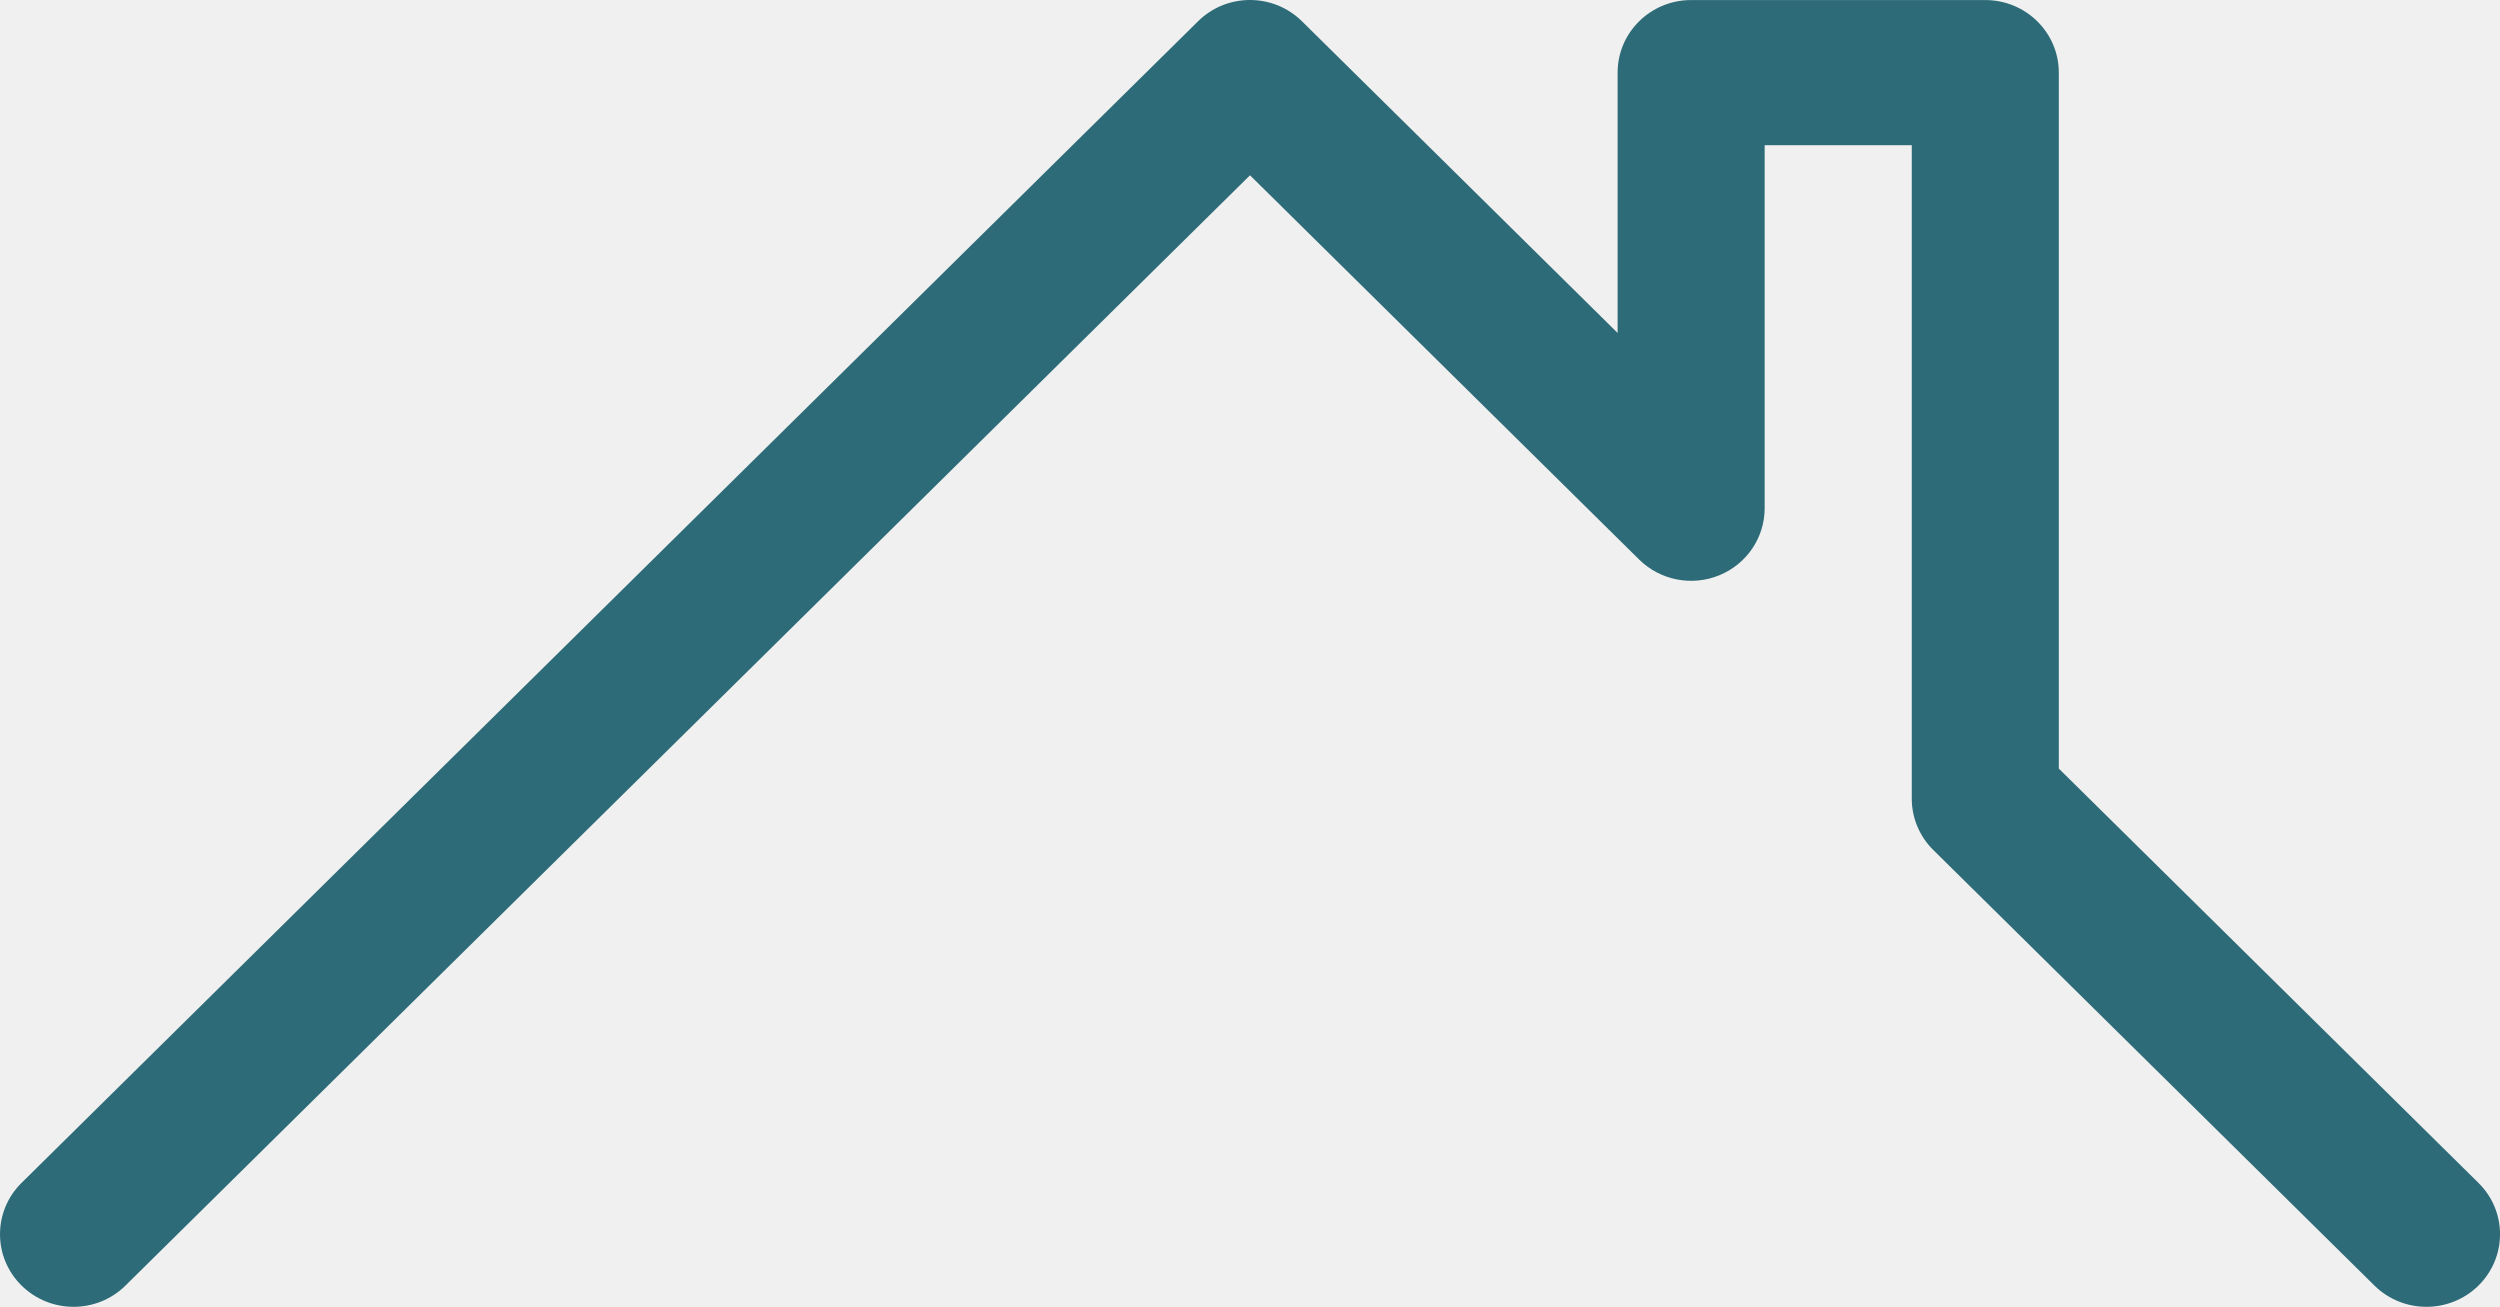
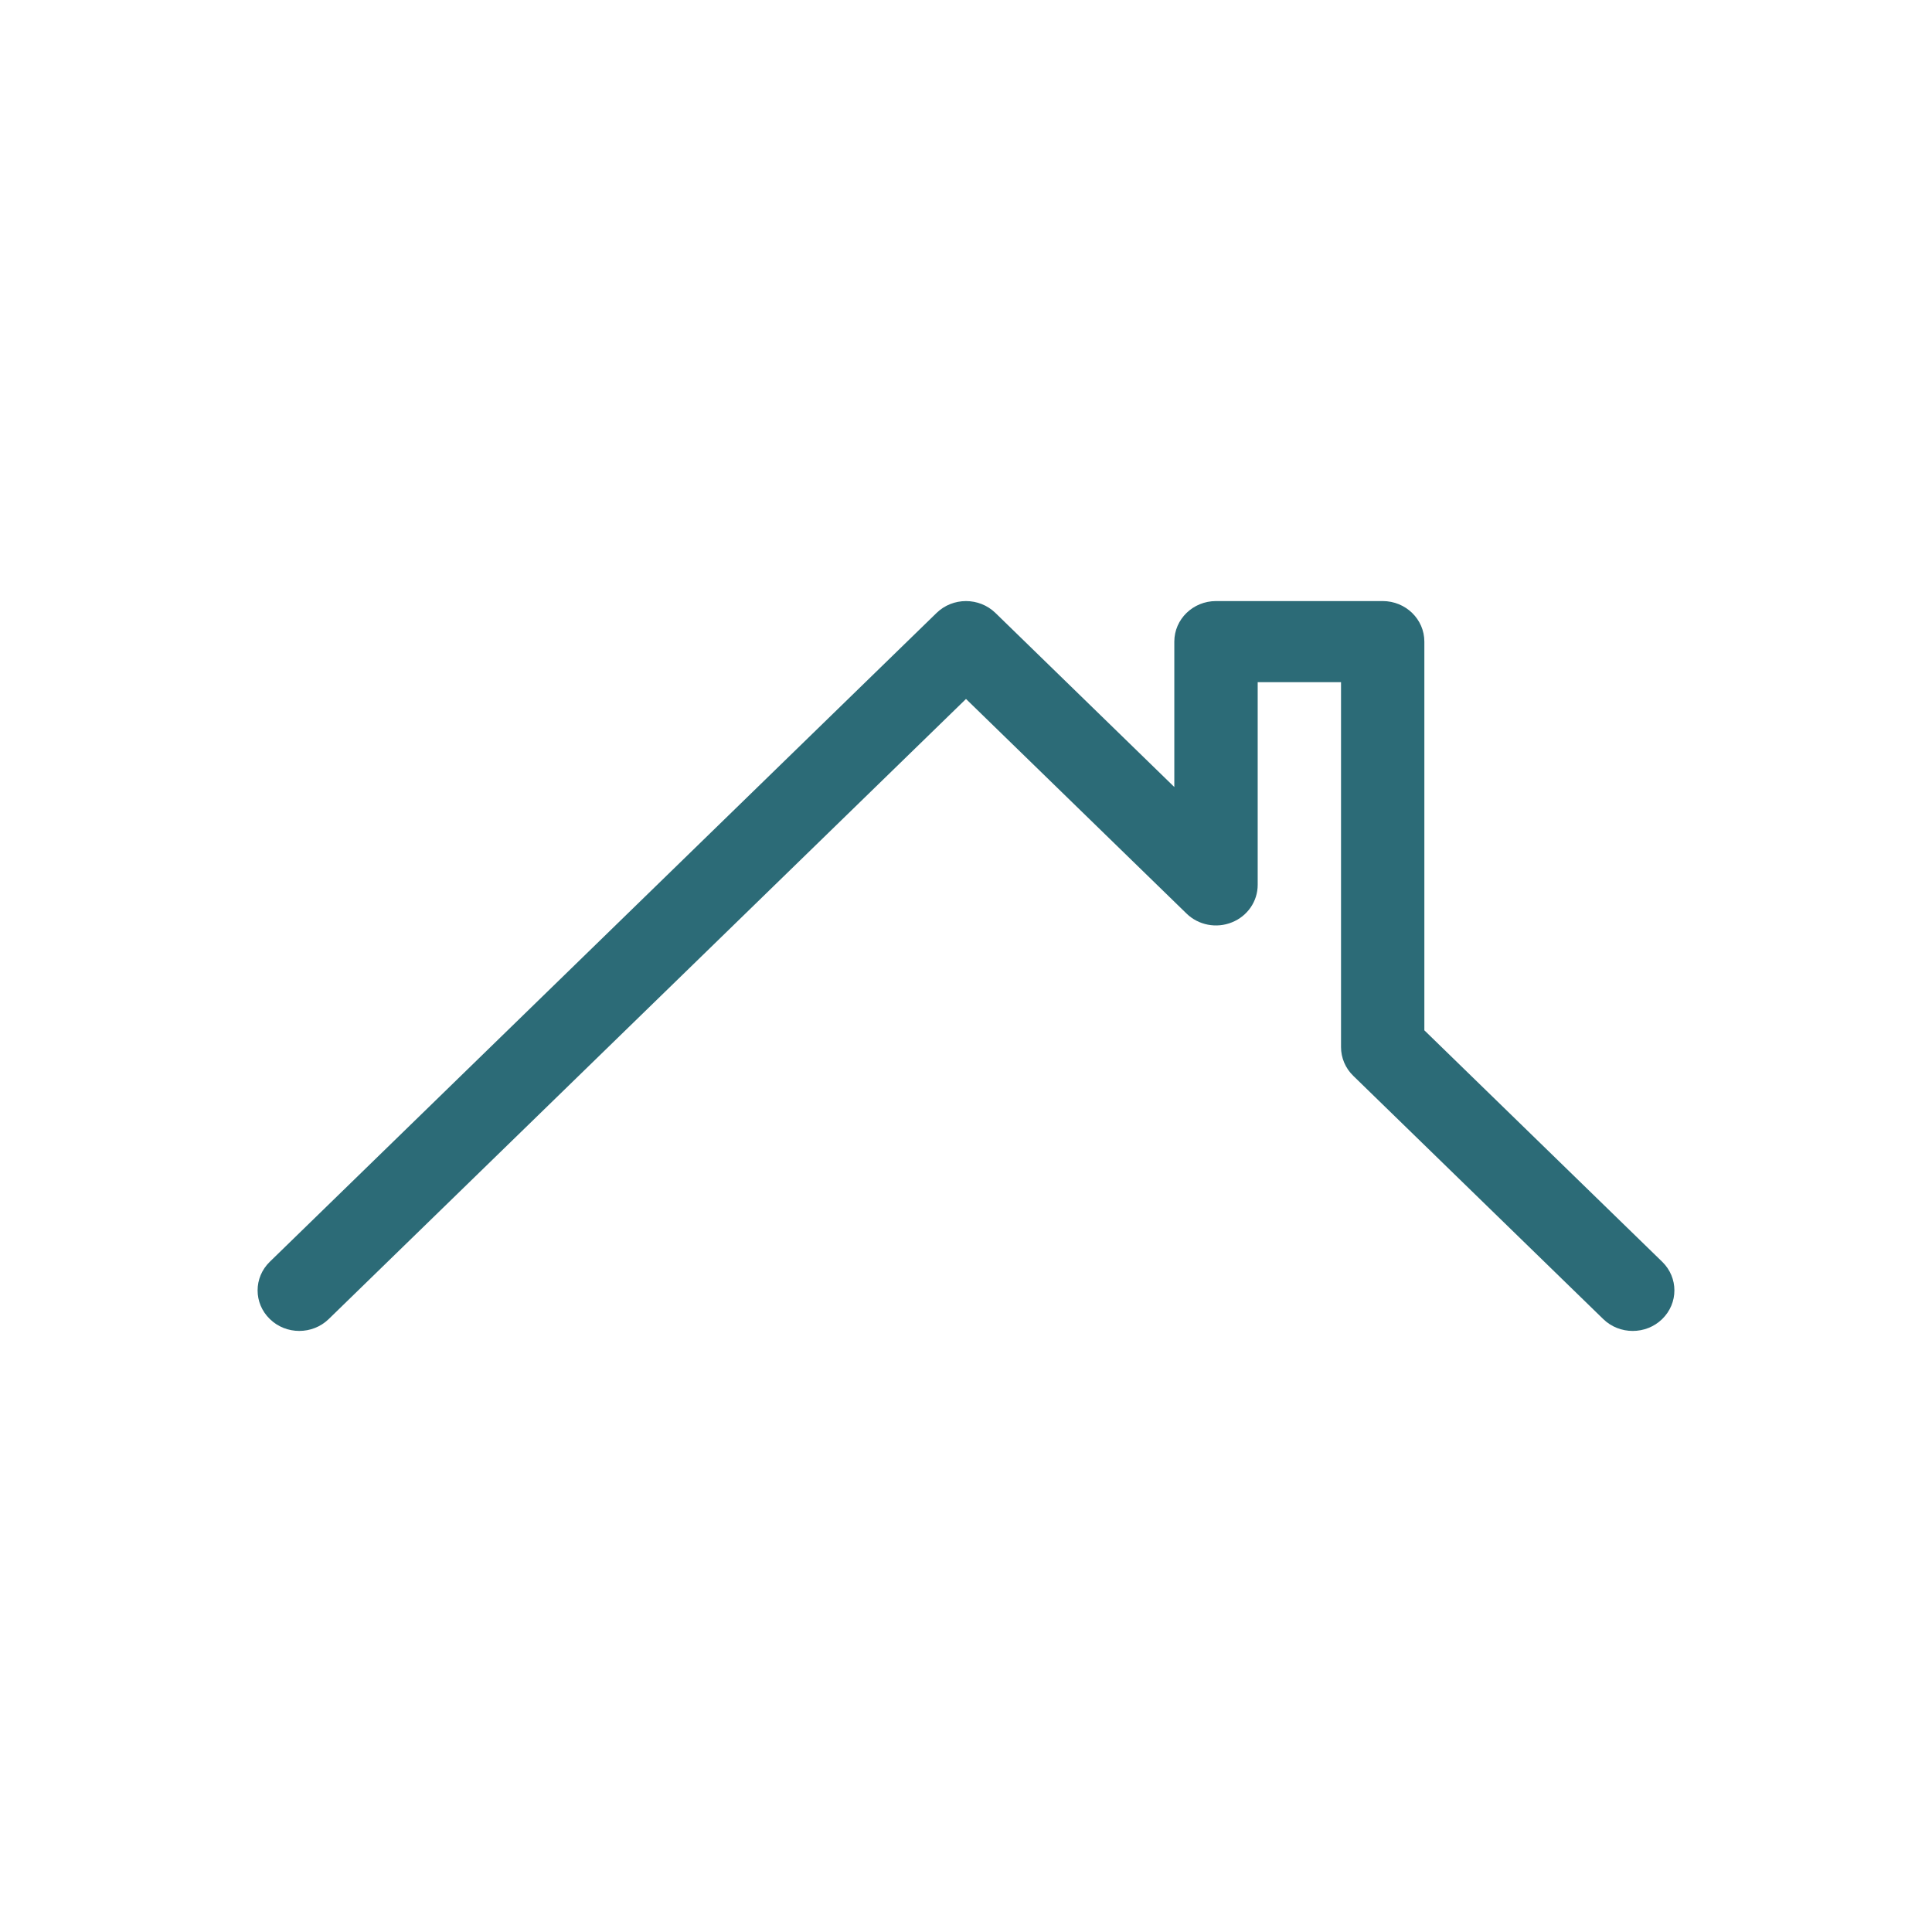
- <svg xmlns="http://www.w3.org/2000/svg" width="44" height="23" viewBox="0 0 44 23" fill="none">
-   <path d="M36.235 13.527V1.278C36.235 0.572 35.655 0.001 34.941 0.001H29.764C29.049 0.001 28.47 0.572 28.47 1.278V5.86L22.915 0.375C22.41 -0.125 21.59 -0.125 21.085 0.375L0.379 20.819C-0.126 21.318 -0.126 22.127 0.379 22.625C0.885 23.125 1.705 23.125 2.209 22.625L22 3.085L28.849 9.848C29.219 10.213 29.776 10.323 30.259 10.125C30.743 9.928 31.058 9.461 31.058 8.945V2.556H33.647V14.056C33.647 14.394 33.783 14.72 34.025 14.959L41.79 22.626C42.043 22.875 42.374 23 42.705 23C43.037 23 43.368 22.875 43.621 22.626C44.127 22.126 44.127 21.318 43.621 20.819L36.235 13.527Z" fill="#2C6B77" />
+ <svg xmlns="http://www.w3.org/2000/svg" width="45" height="45" viewBox="0 0 45 45" fill="none">
+   <rect width="45" height="45" fill="white" />
+   <path d="M33.176 23.998V14.945C33.176 14.423 32.742 14 32.205 14H28.323C27.787 14 27.352 14.423 27.352 14.945V18.331L23.186 14.277C22.807 13.908 22.192 13.908 21.814 14.277L6.285 29.388C5.905 29.757 5.905 30.355 6.285 30.723C6.663 31.092 7.278 31.092 7.657 30.723L22.5 16.28L27.637 21.279C27.914 21.549 28.332 21.63 28.694 21.483C29.057 21.338 29.294 20.993 29.294 20.611V15.889H31.235V24.389C31.235 24.639 31.337 24.88 31.519 25.057L37.343 30.724C37.532 30.908 37.78 31 38.029 31C38.278 31 38.526 30.908 38.715 30.724C39.095 30.354 39.095 29.757 38.715 29.388L33.176 23.998Z" fill="#2C6B77" />
</svg>
